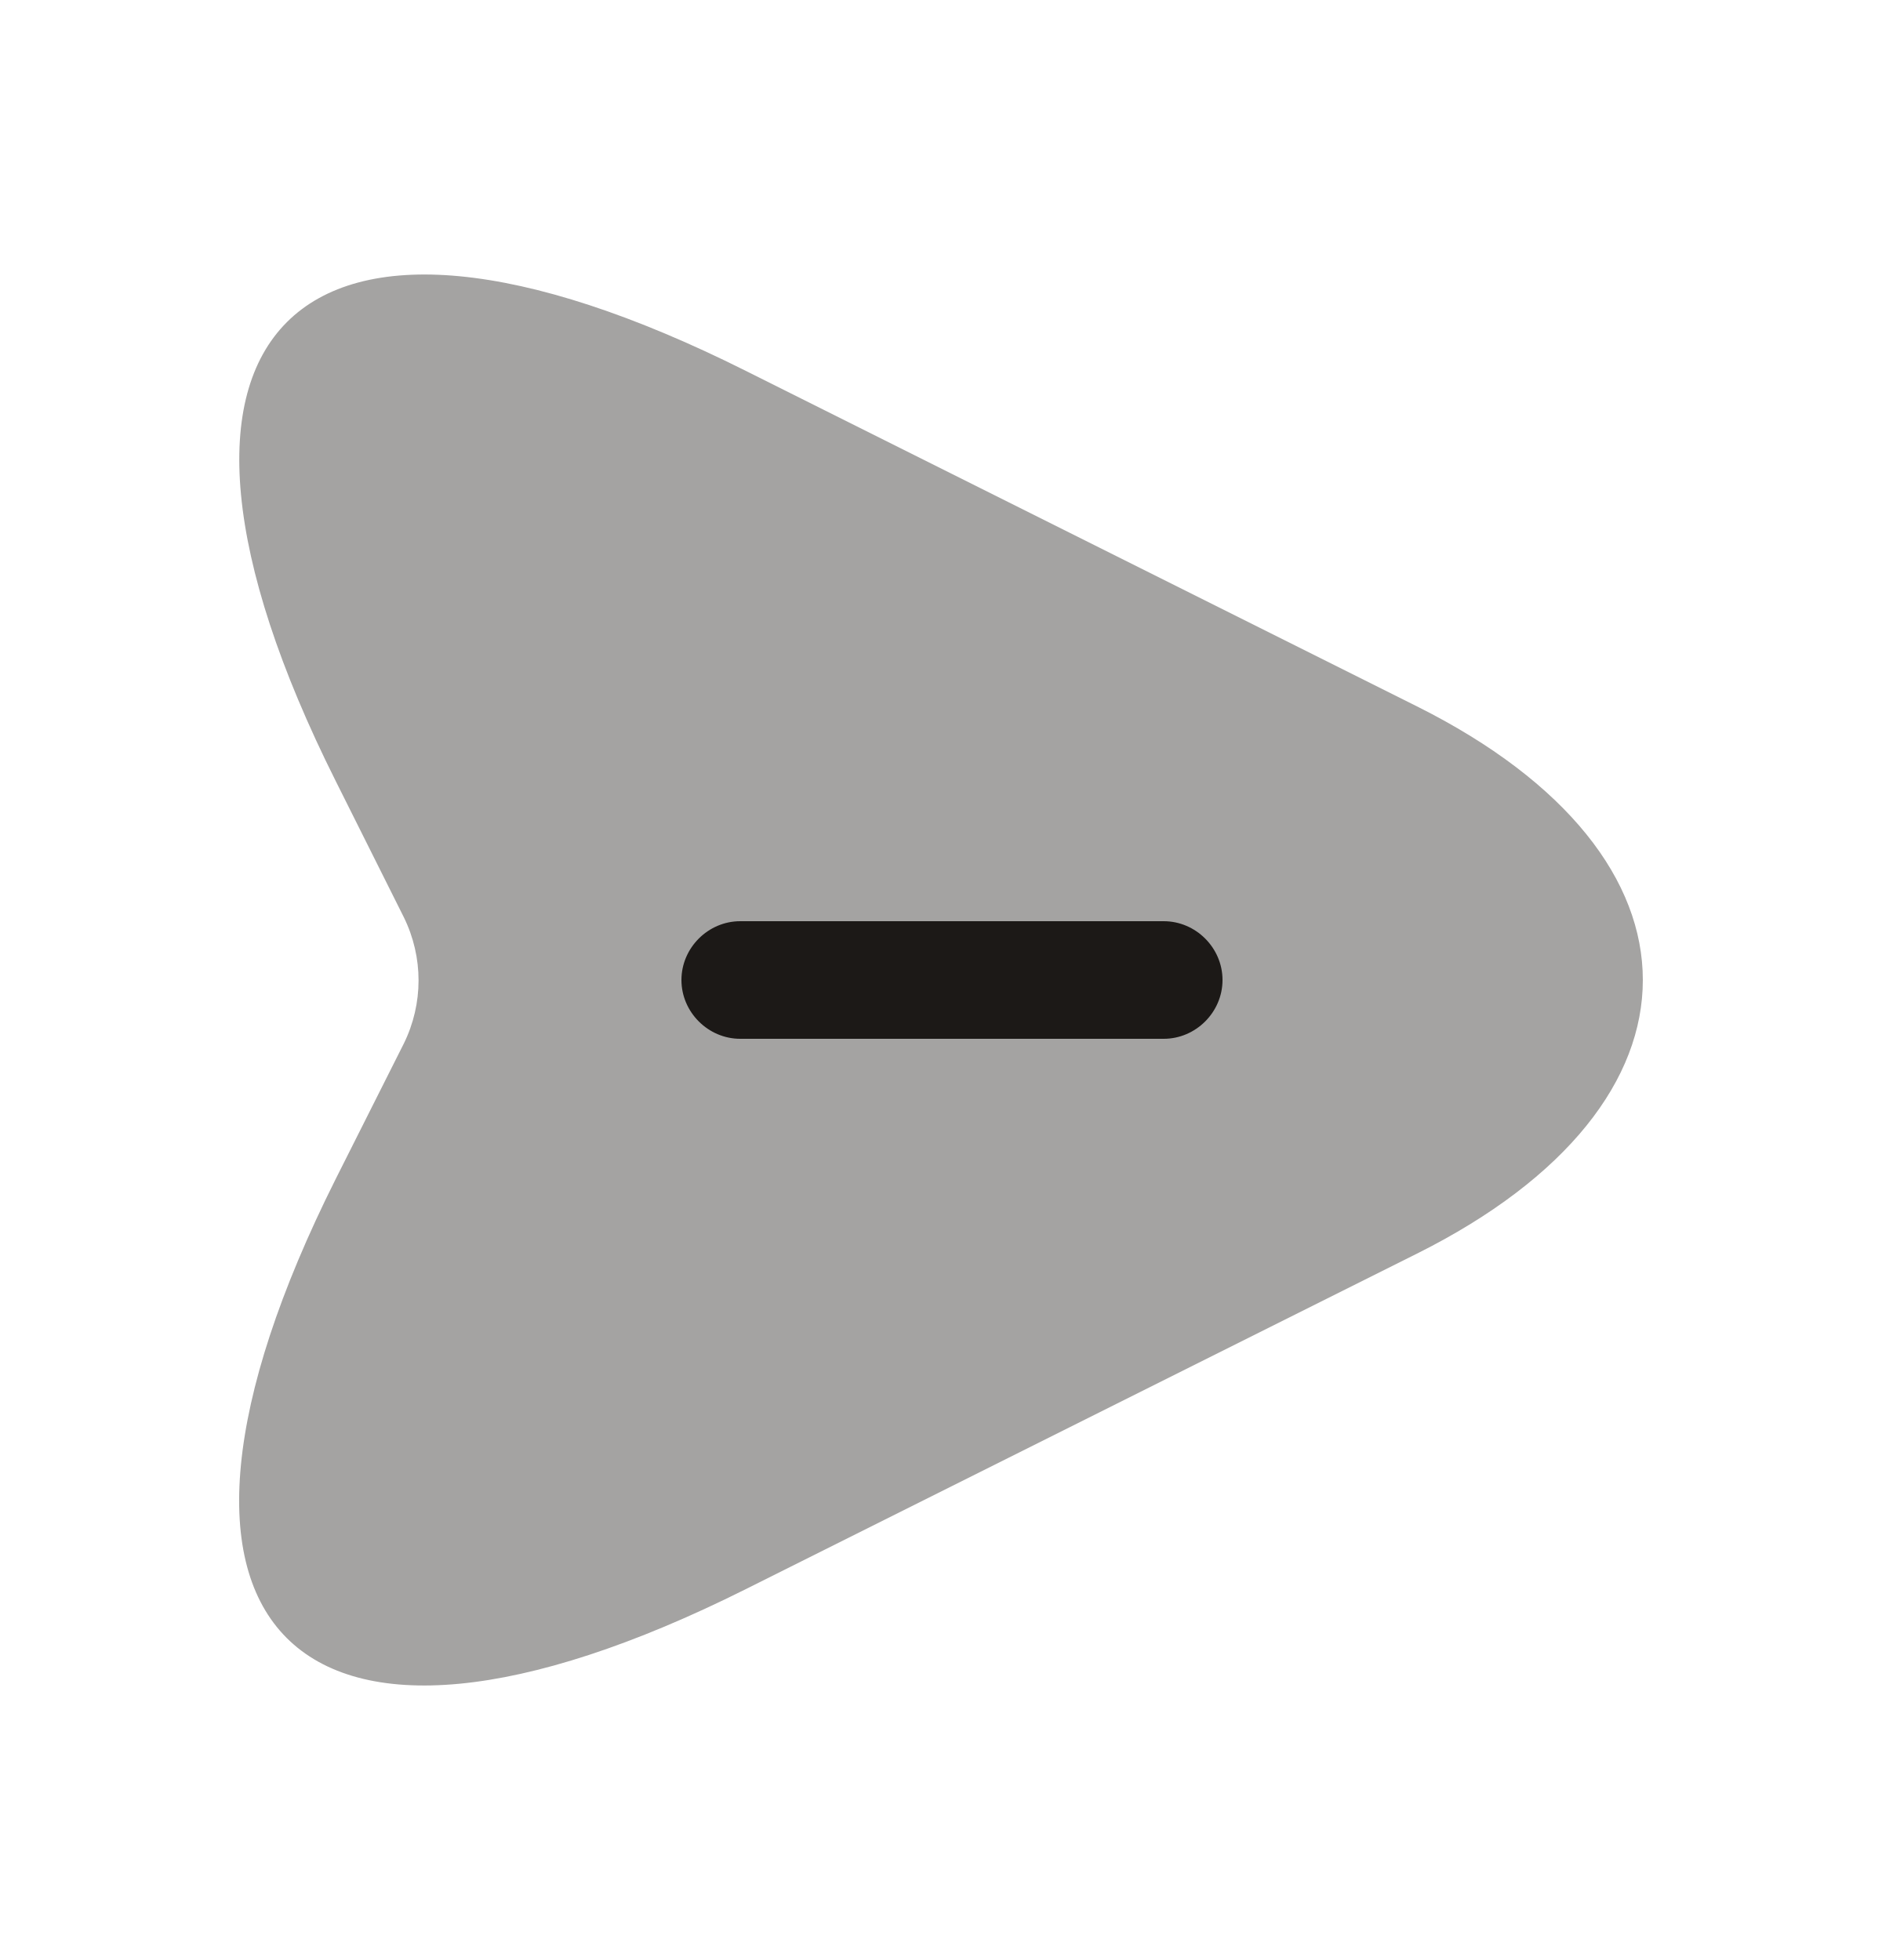
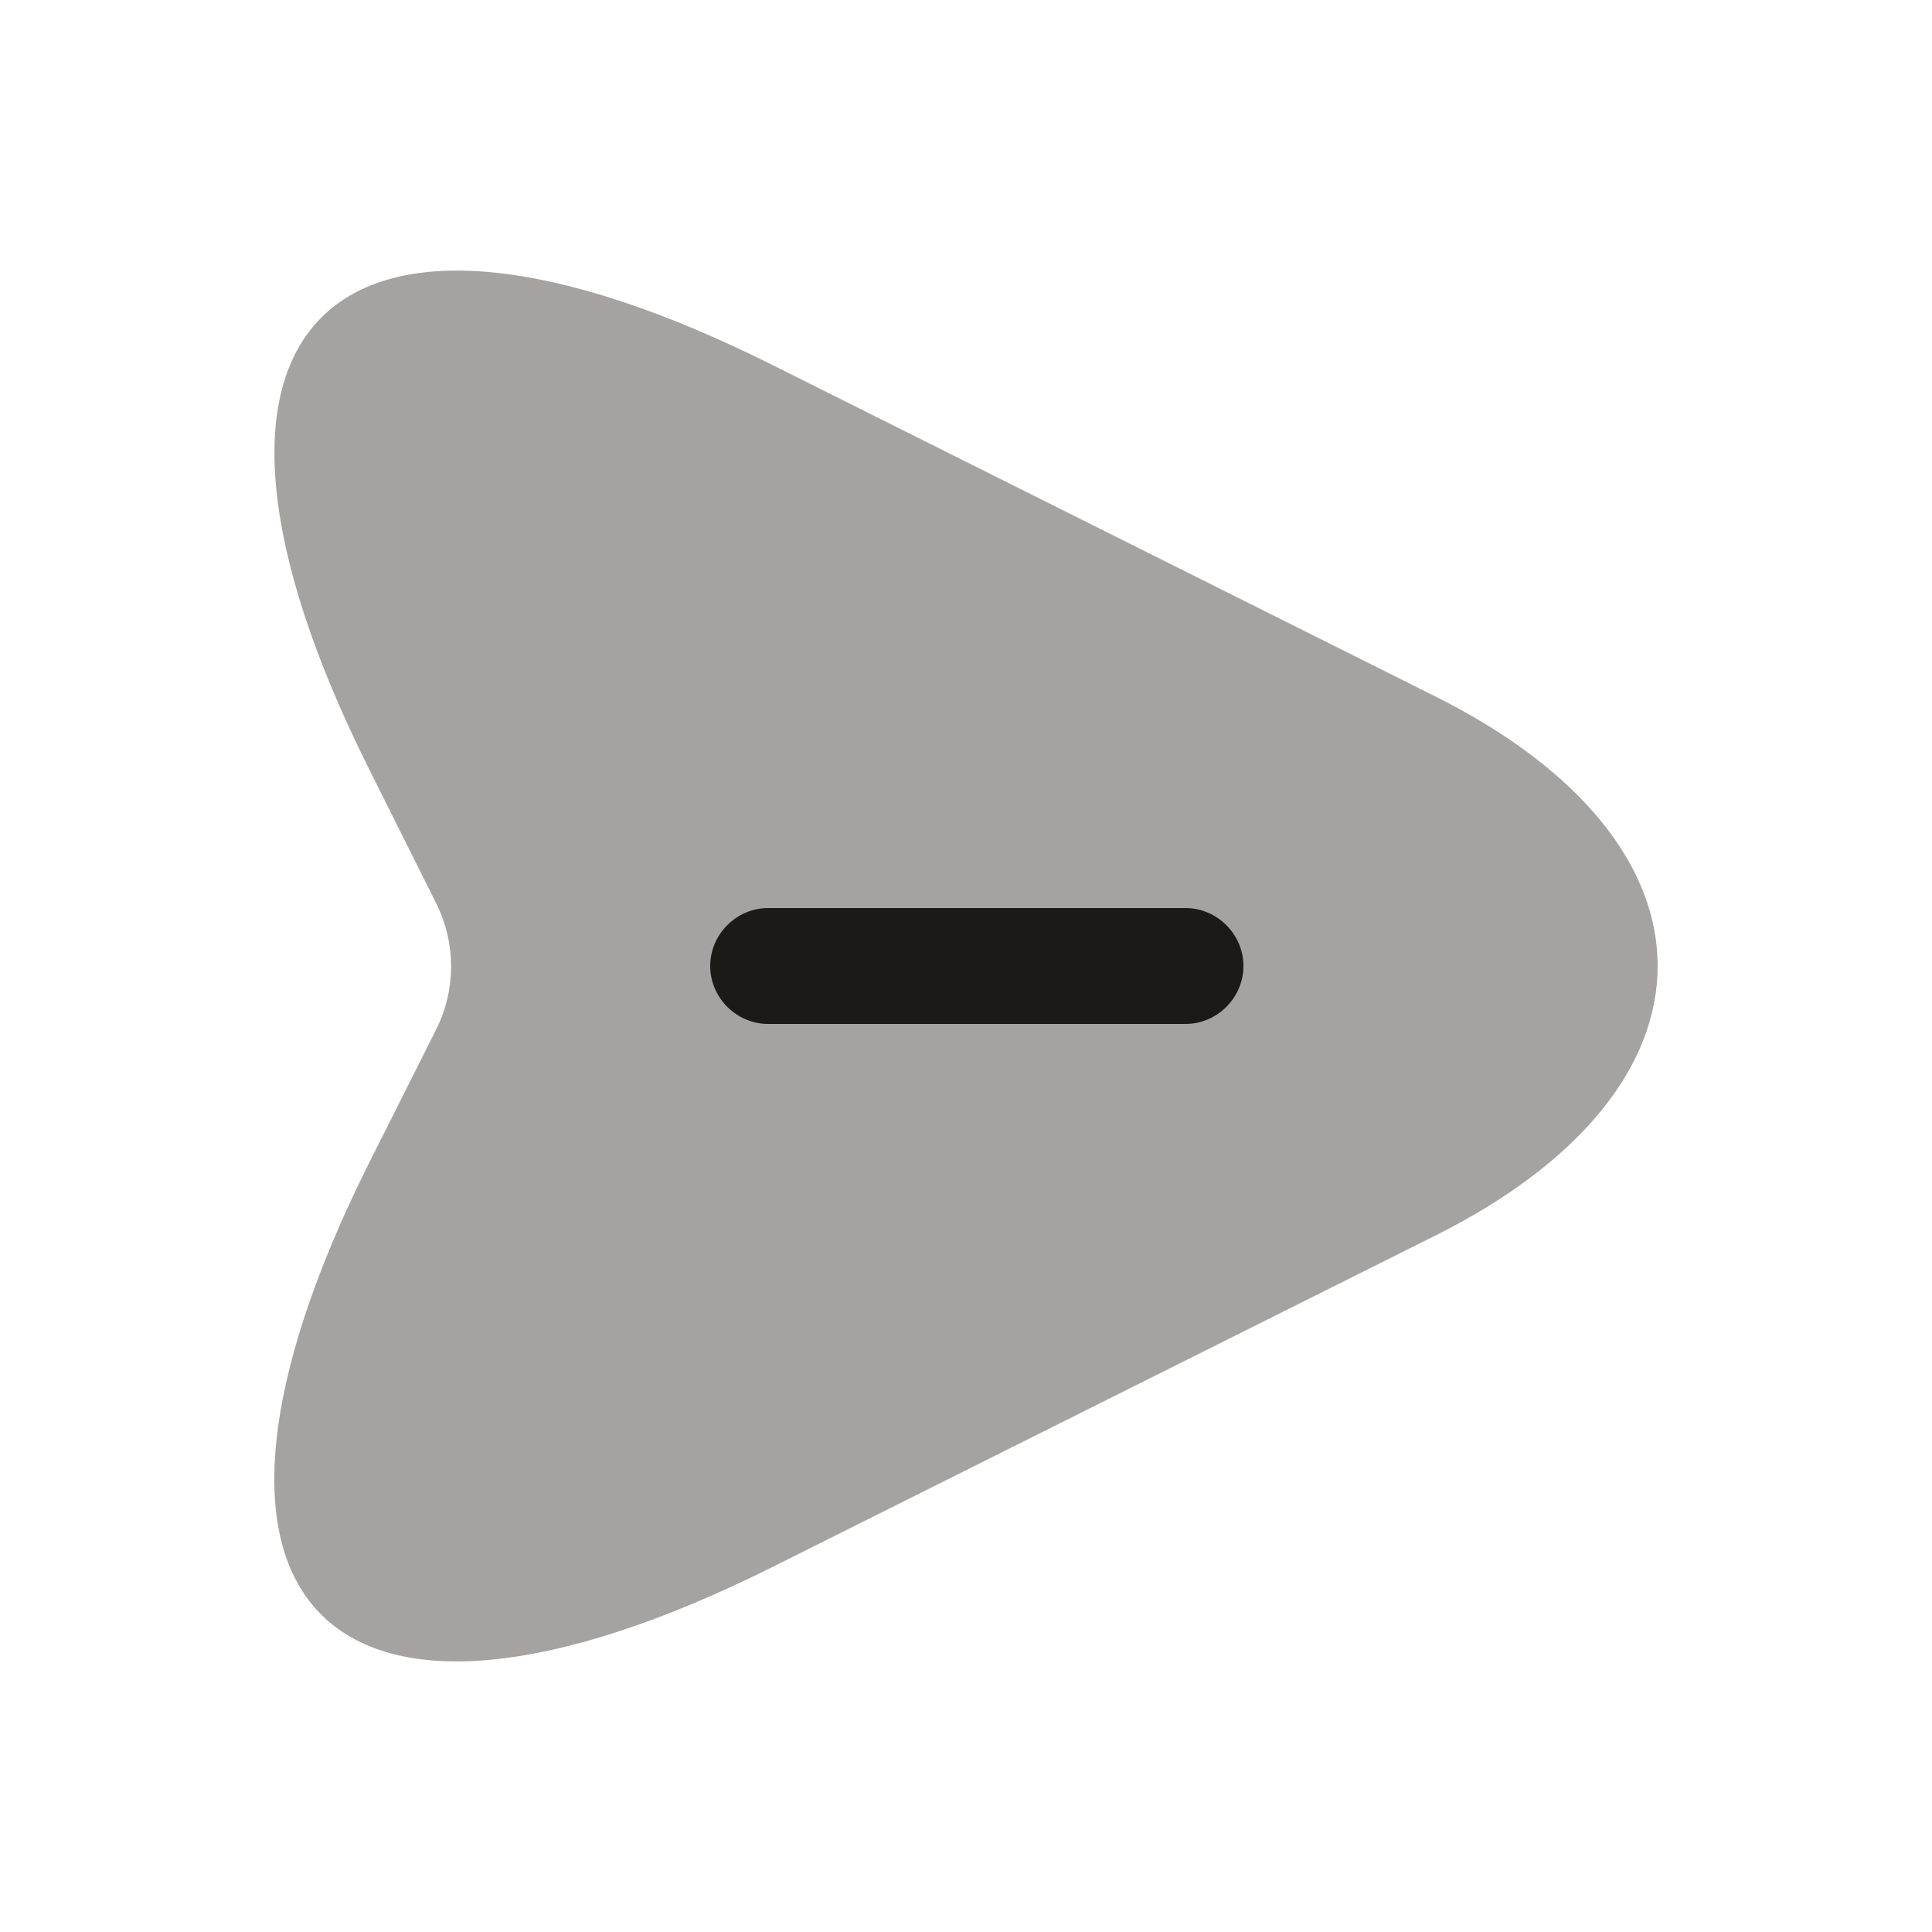
- <svg xmlns="http://www.w3.org/2000/svg" width="24" height="25" viewBox="0 0 24 25" fill="none">
+ <svg xmlns="http://www.w3.org/2000/svg" width="32" height="32" viewBox="0 0 24 25" fill="none">
  <path opacity="0.4" d="M9.51 4.73L18.07 9.01C21.91 10.93 21.91 14.07 18.07 15.99L9.51 20.27C3.75 23.15 1.4 20.79 4.28 15.04L5.15 13.31C5.4 12.8 5.4 12.21 5.15 11.7L4.28 9.96C1.4 4.21 3.76 1.85 9.51 4.73Z" fill="#1C1917" />
  <path d="M14.84 13.25H9.44C9.03 13.25 8.69 12.91 8.69 12.5C8.69 12.09 9.03 11.75 9.44 11.75H14.84C15.25 11.75 15.59 12.09 15.59 12.5C15.59 12.91 15.25 13.25 14.84 13.25Z" fill="#1C1917" />
</svg>
